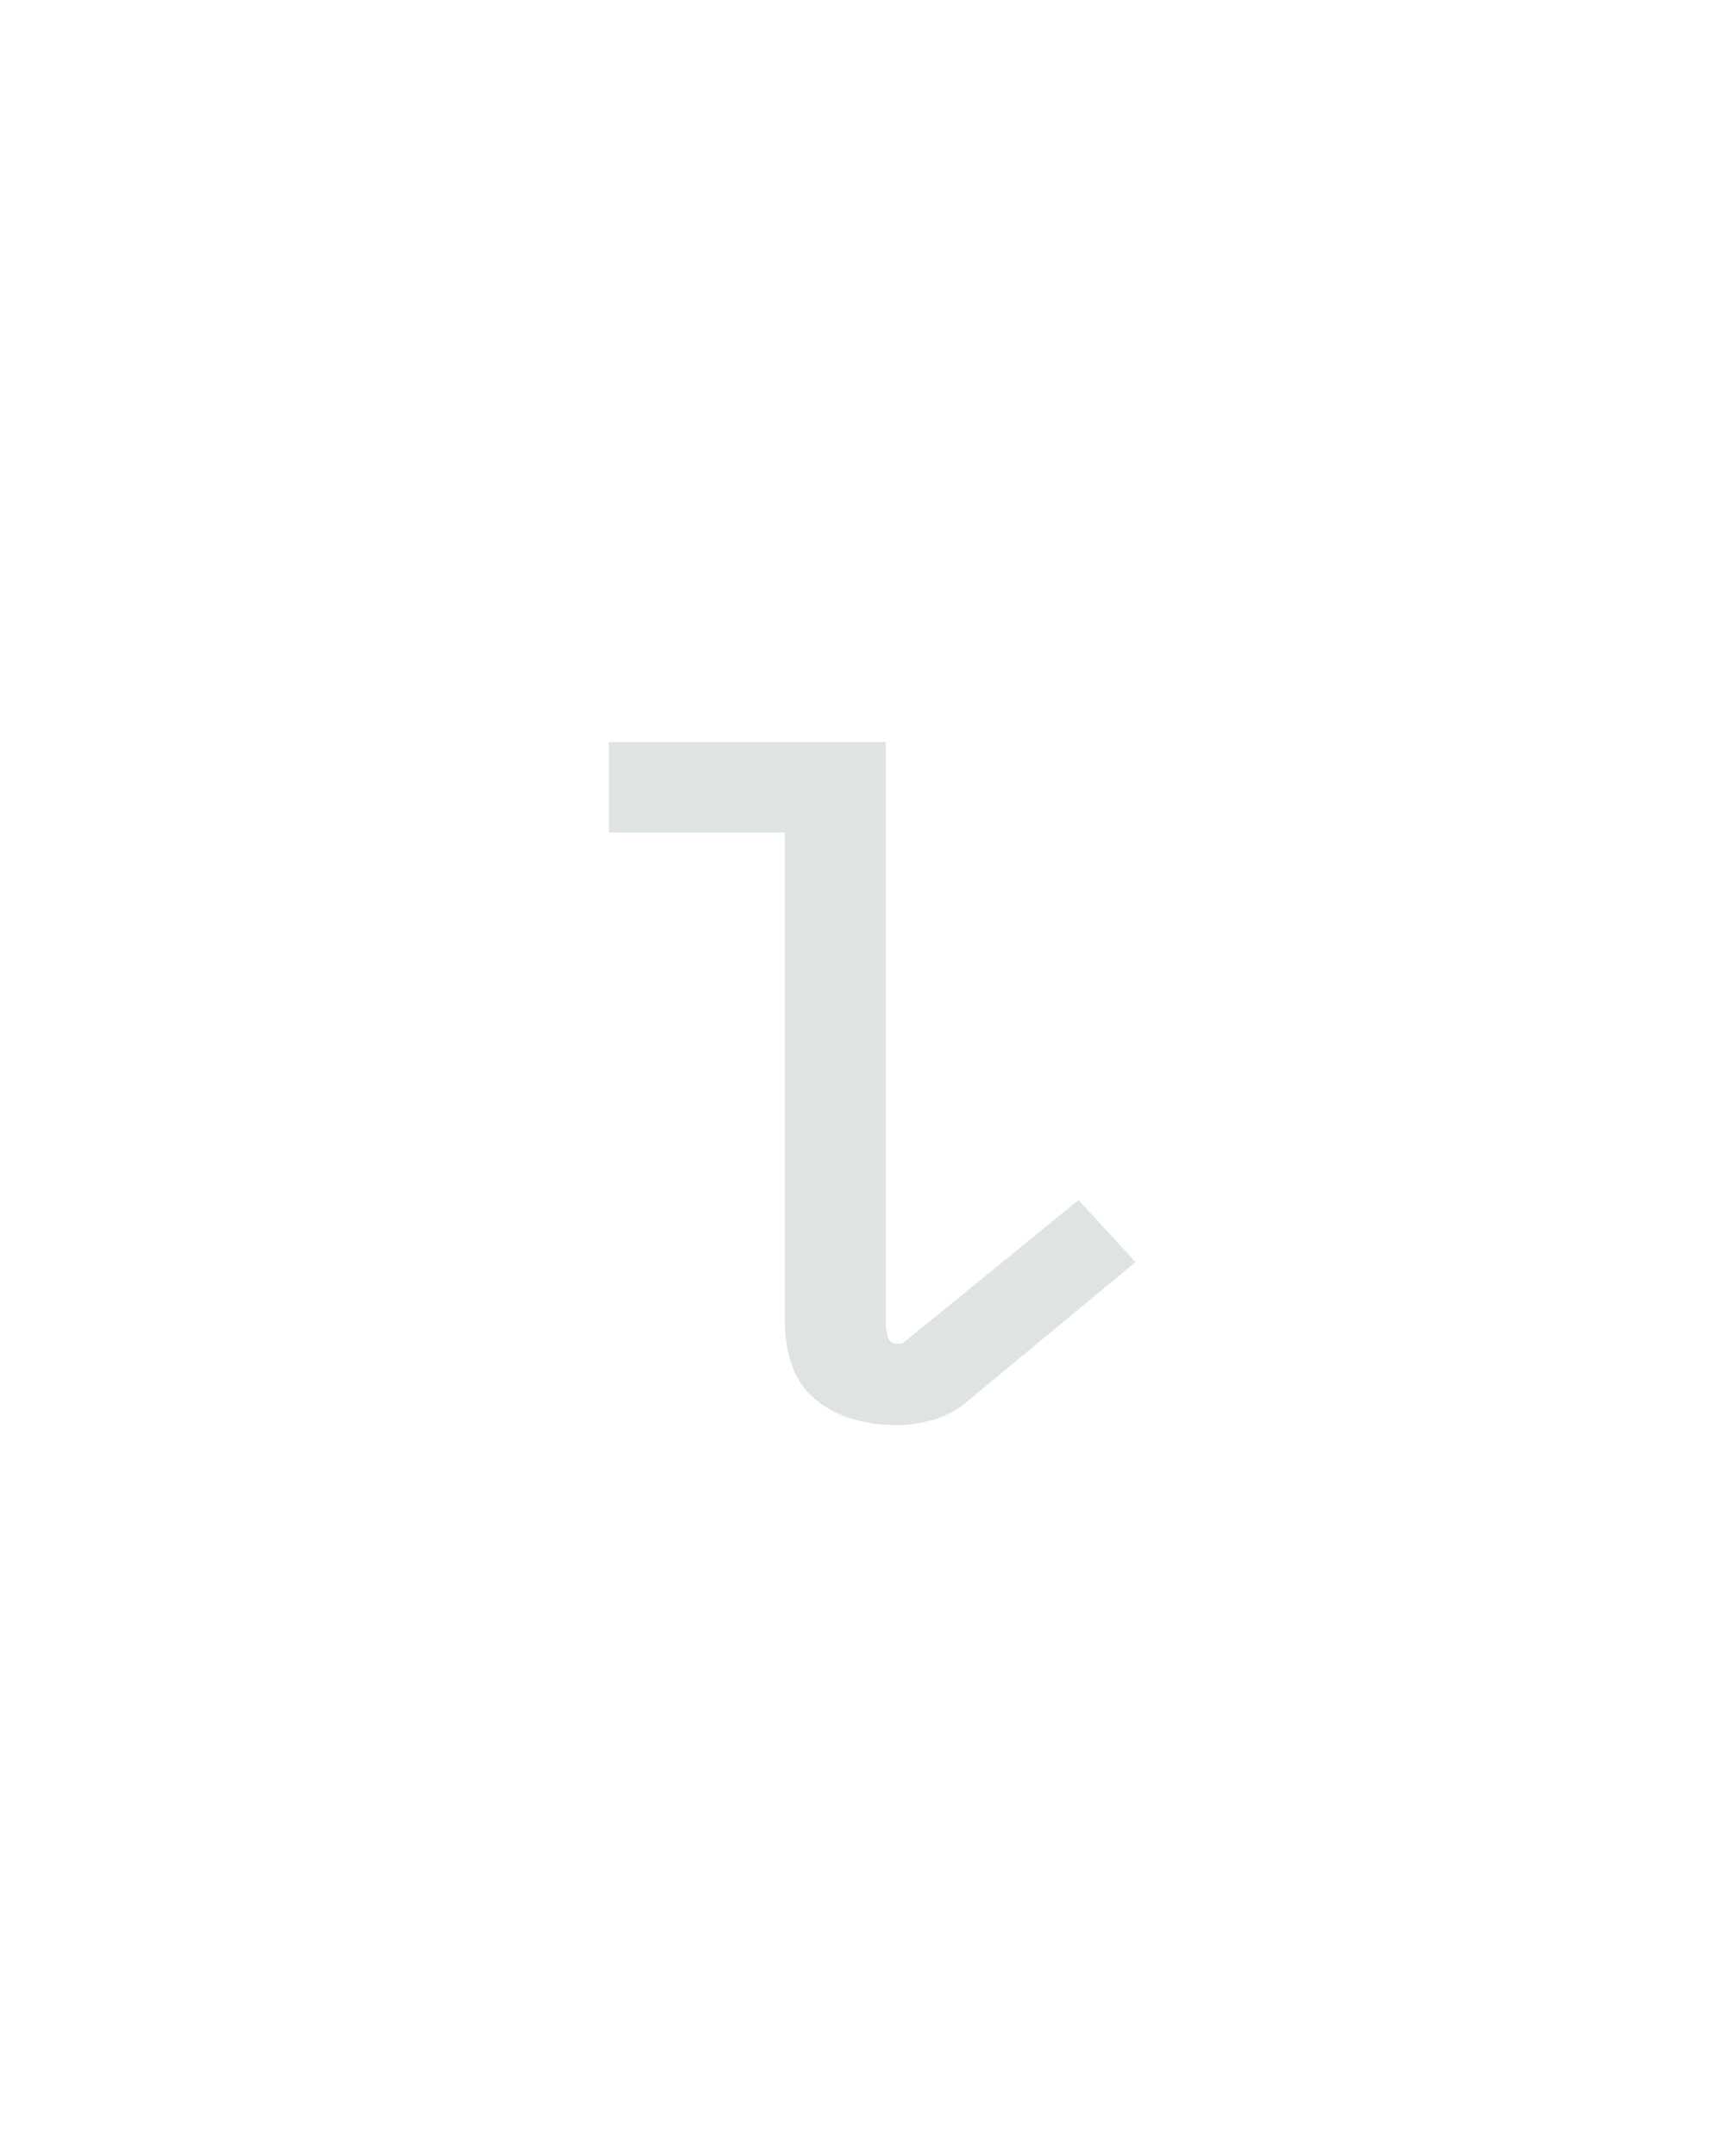
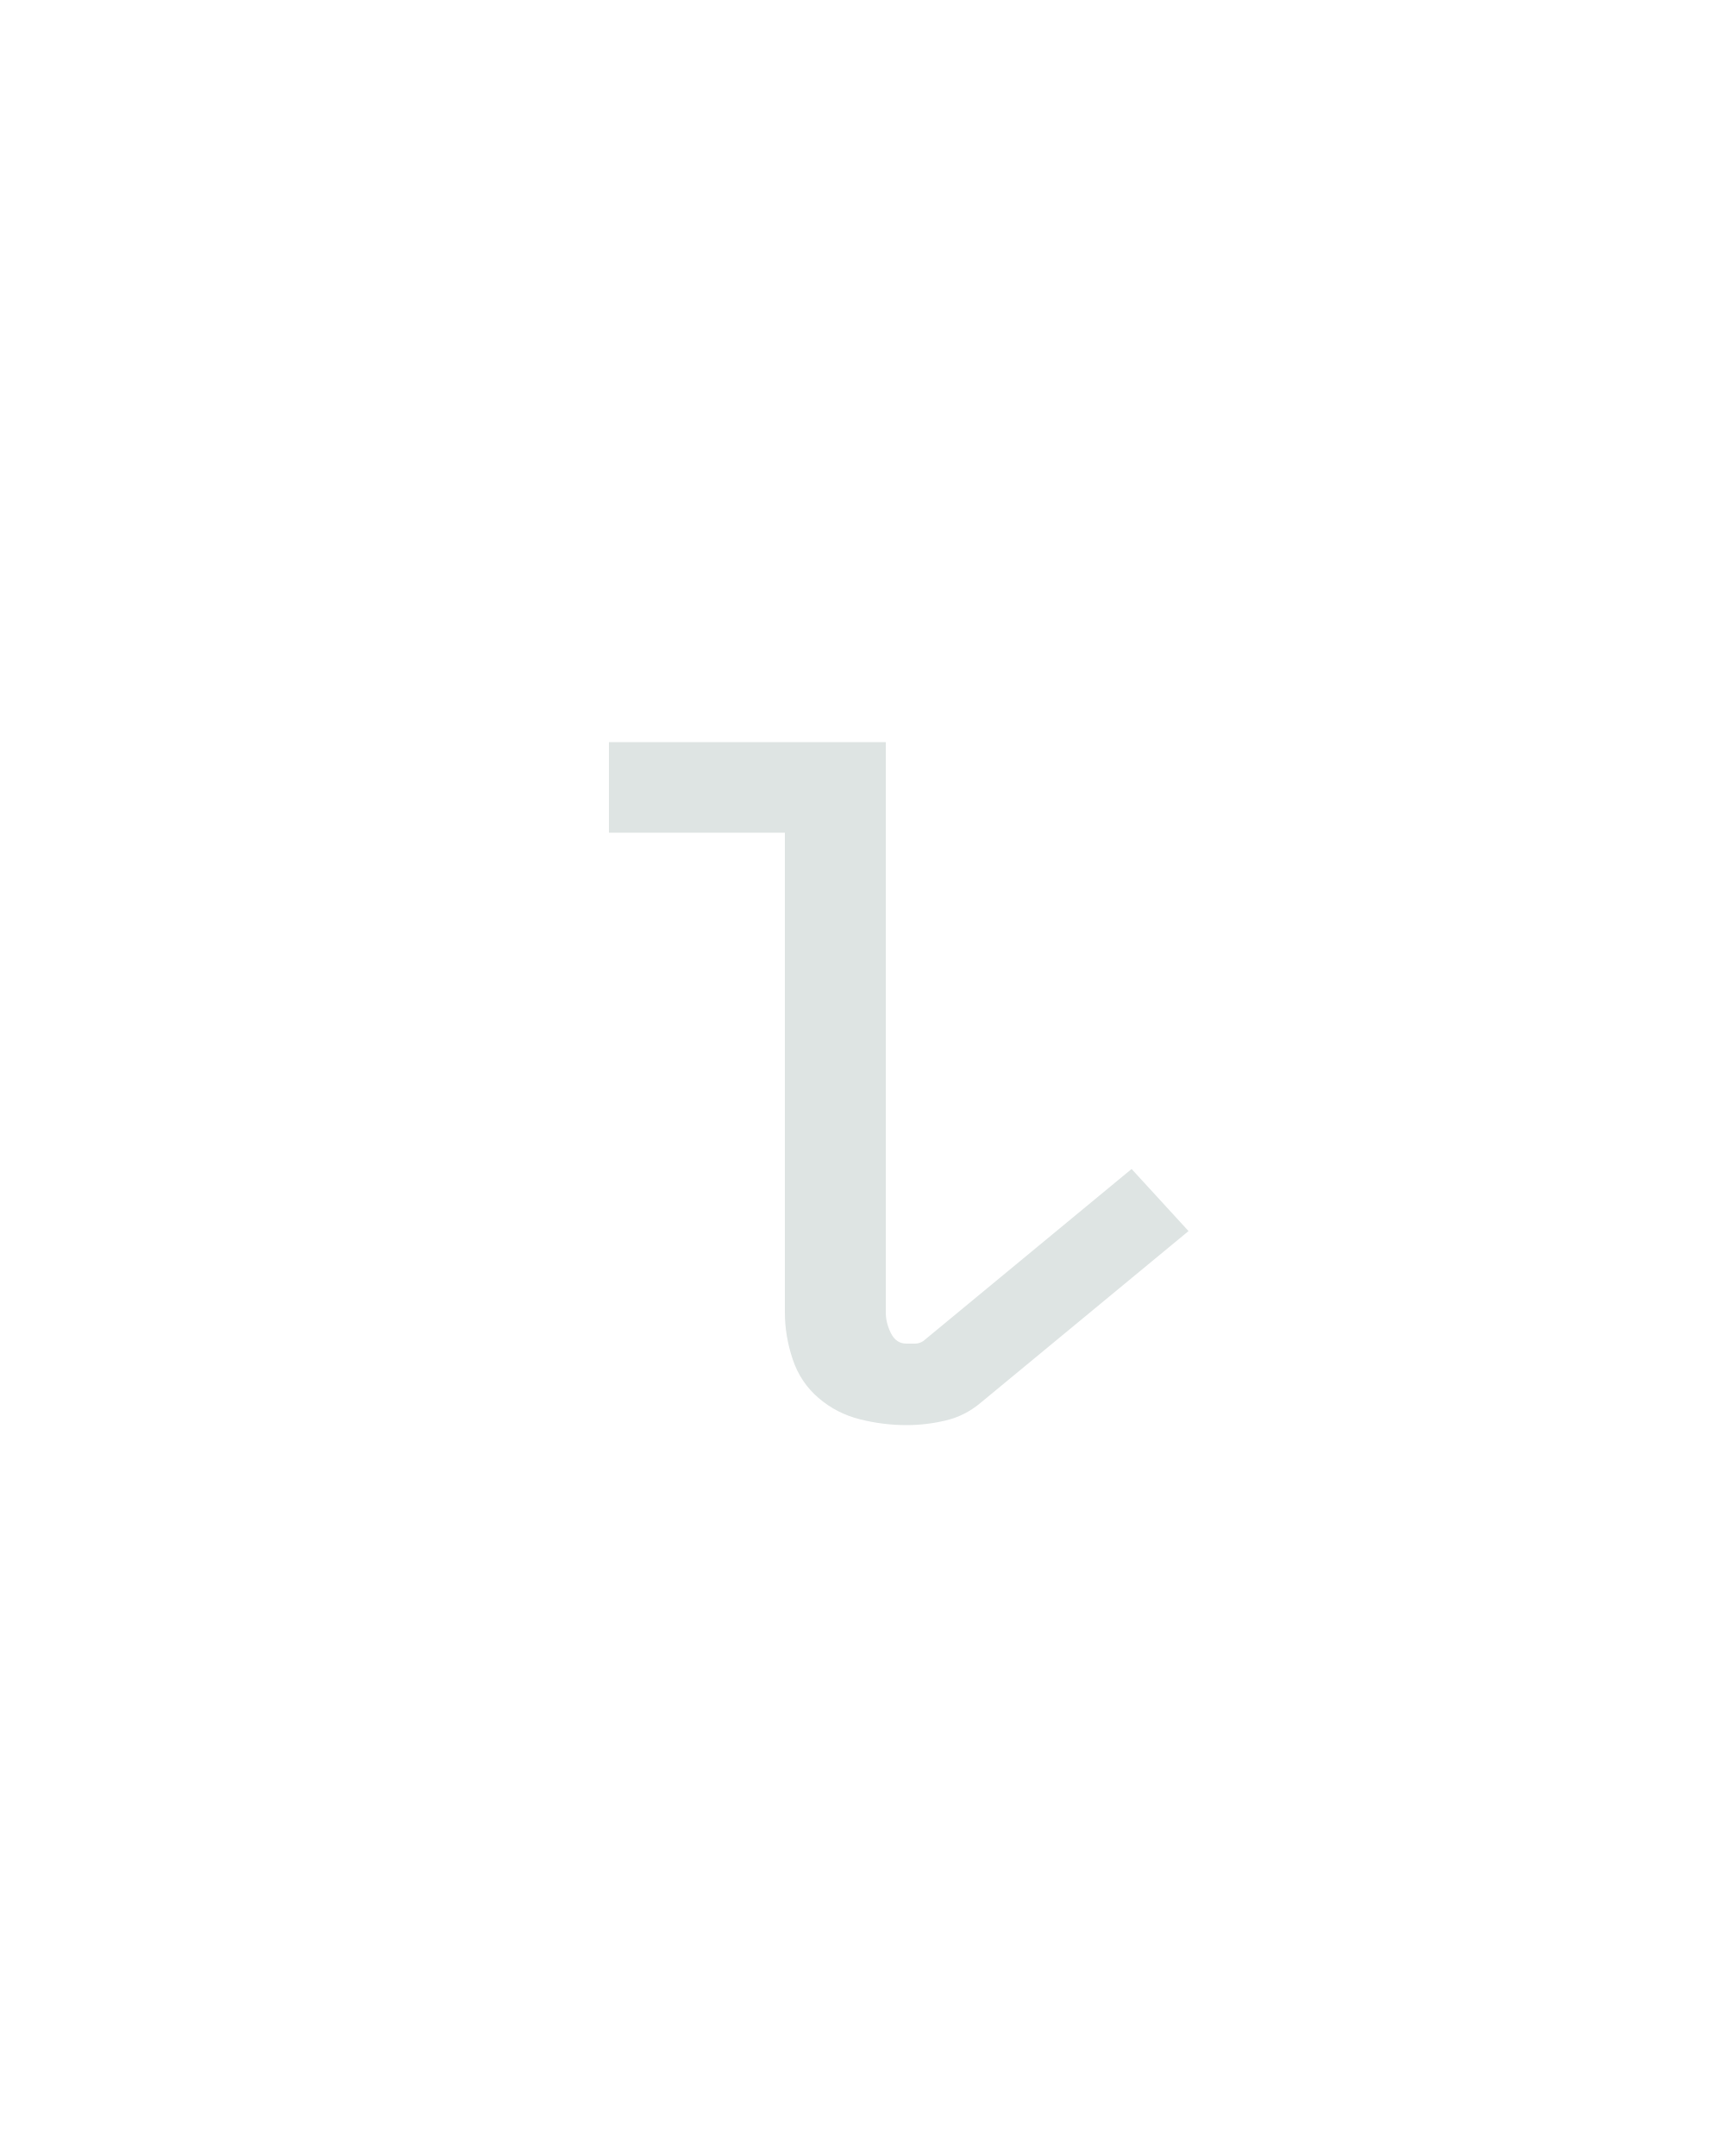
<svg xmlns="http://www.w3.org/2000/svg" height="160" viewBox="0 0 128 160" width="128">
  <defs>
-     <path d="M 276 8 Q 259 8 243 3.5 Q 227 -1 214 -11.5 Q 201 -22 195.5 -38 Q 190 -54 190 -71 L 190 -450 L 54 -450 L 54 -520 L 268 -520 L 268 -71 Q 268 -66 269.5 -60.5 Q 271 -55 276 -55 Q 278 -55 279.5 -55 Q 281 -55 282 -56 L 417 -166 L 461 -118 L 327 -7 Q 316 1 302.5 4.5 Q 289 8 276 8 Z " id="path1" />
+     <path d="M 284 8 Q 266 8 248 3.5 Q 230 -1 216 -13 Q 202 -25 196 -43 Q 190 -61 190 -79 L 190 -450 L 54 -450 L 54 -520 L 268 -520 L 268 -79 Q 268 -71 272 -63 Q 276 -55 284 -55 Q 287 -55 290.5 -55 Q 294 -55 297 -57 L 458 -190 L 502 -142 L 341 -9 Q 329 1 314 4.5 Q 299 8 284 8 Z " id="path1" />
  </defs>
  <g>
    <g data-source-text="ι" fill="#dee4e3" transform="translate(40 104.992) rotate(0) scale(0.09599999)">
      <use href="#path1" transform="translate(0 0)" />
    </g>
  </g>
</svg>
